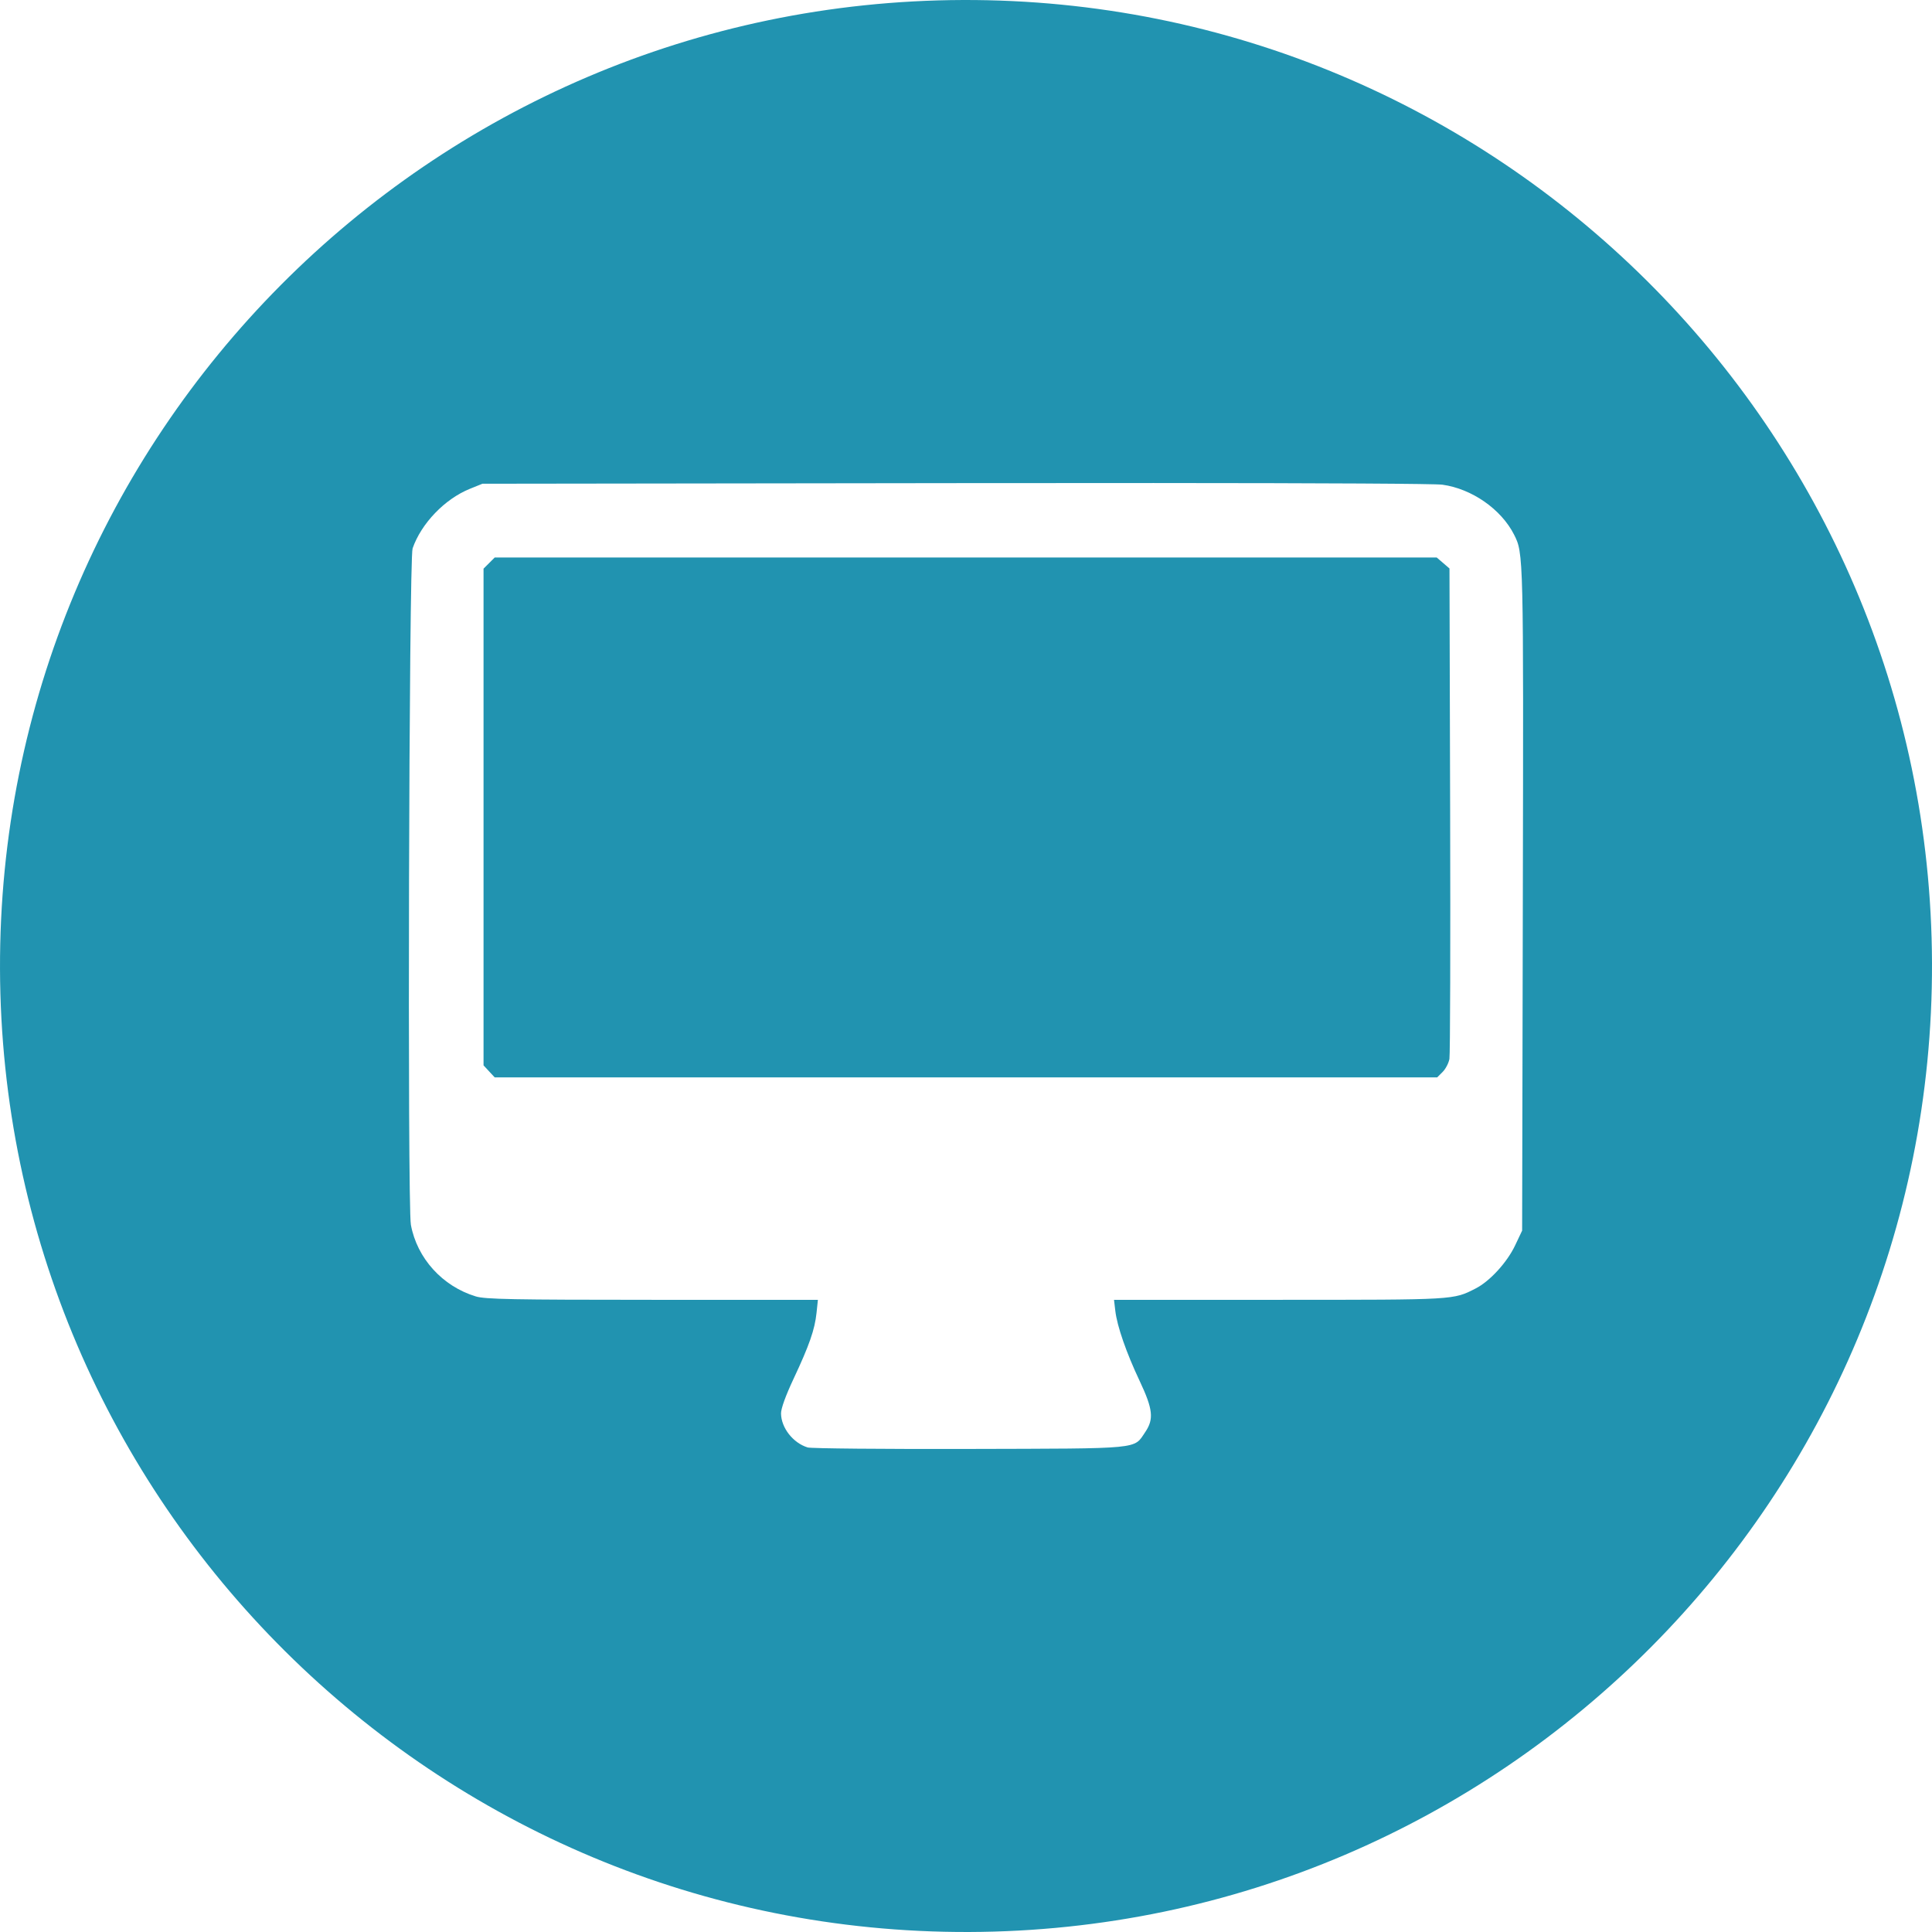
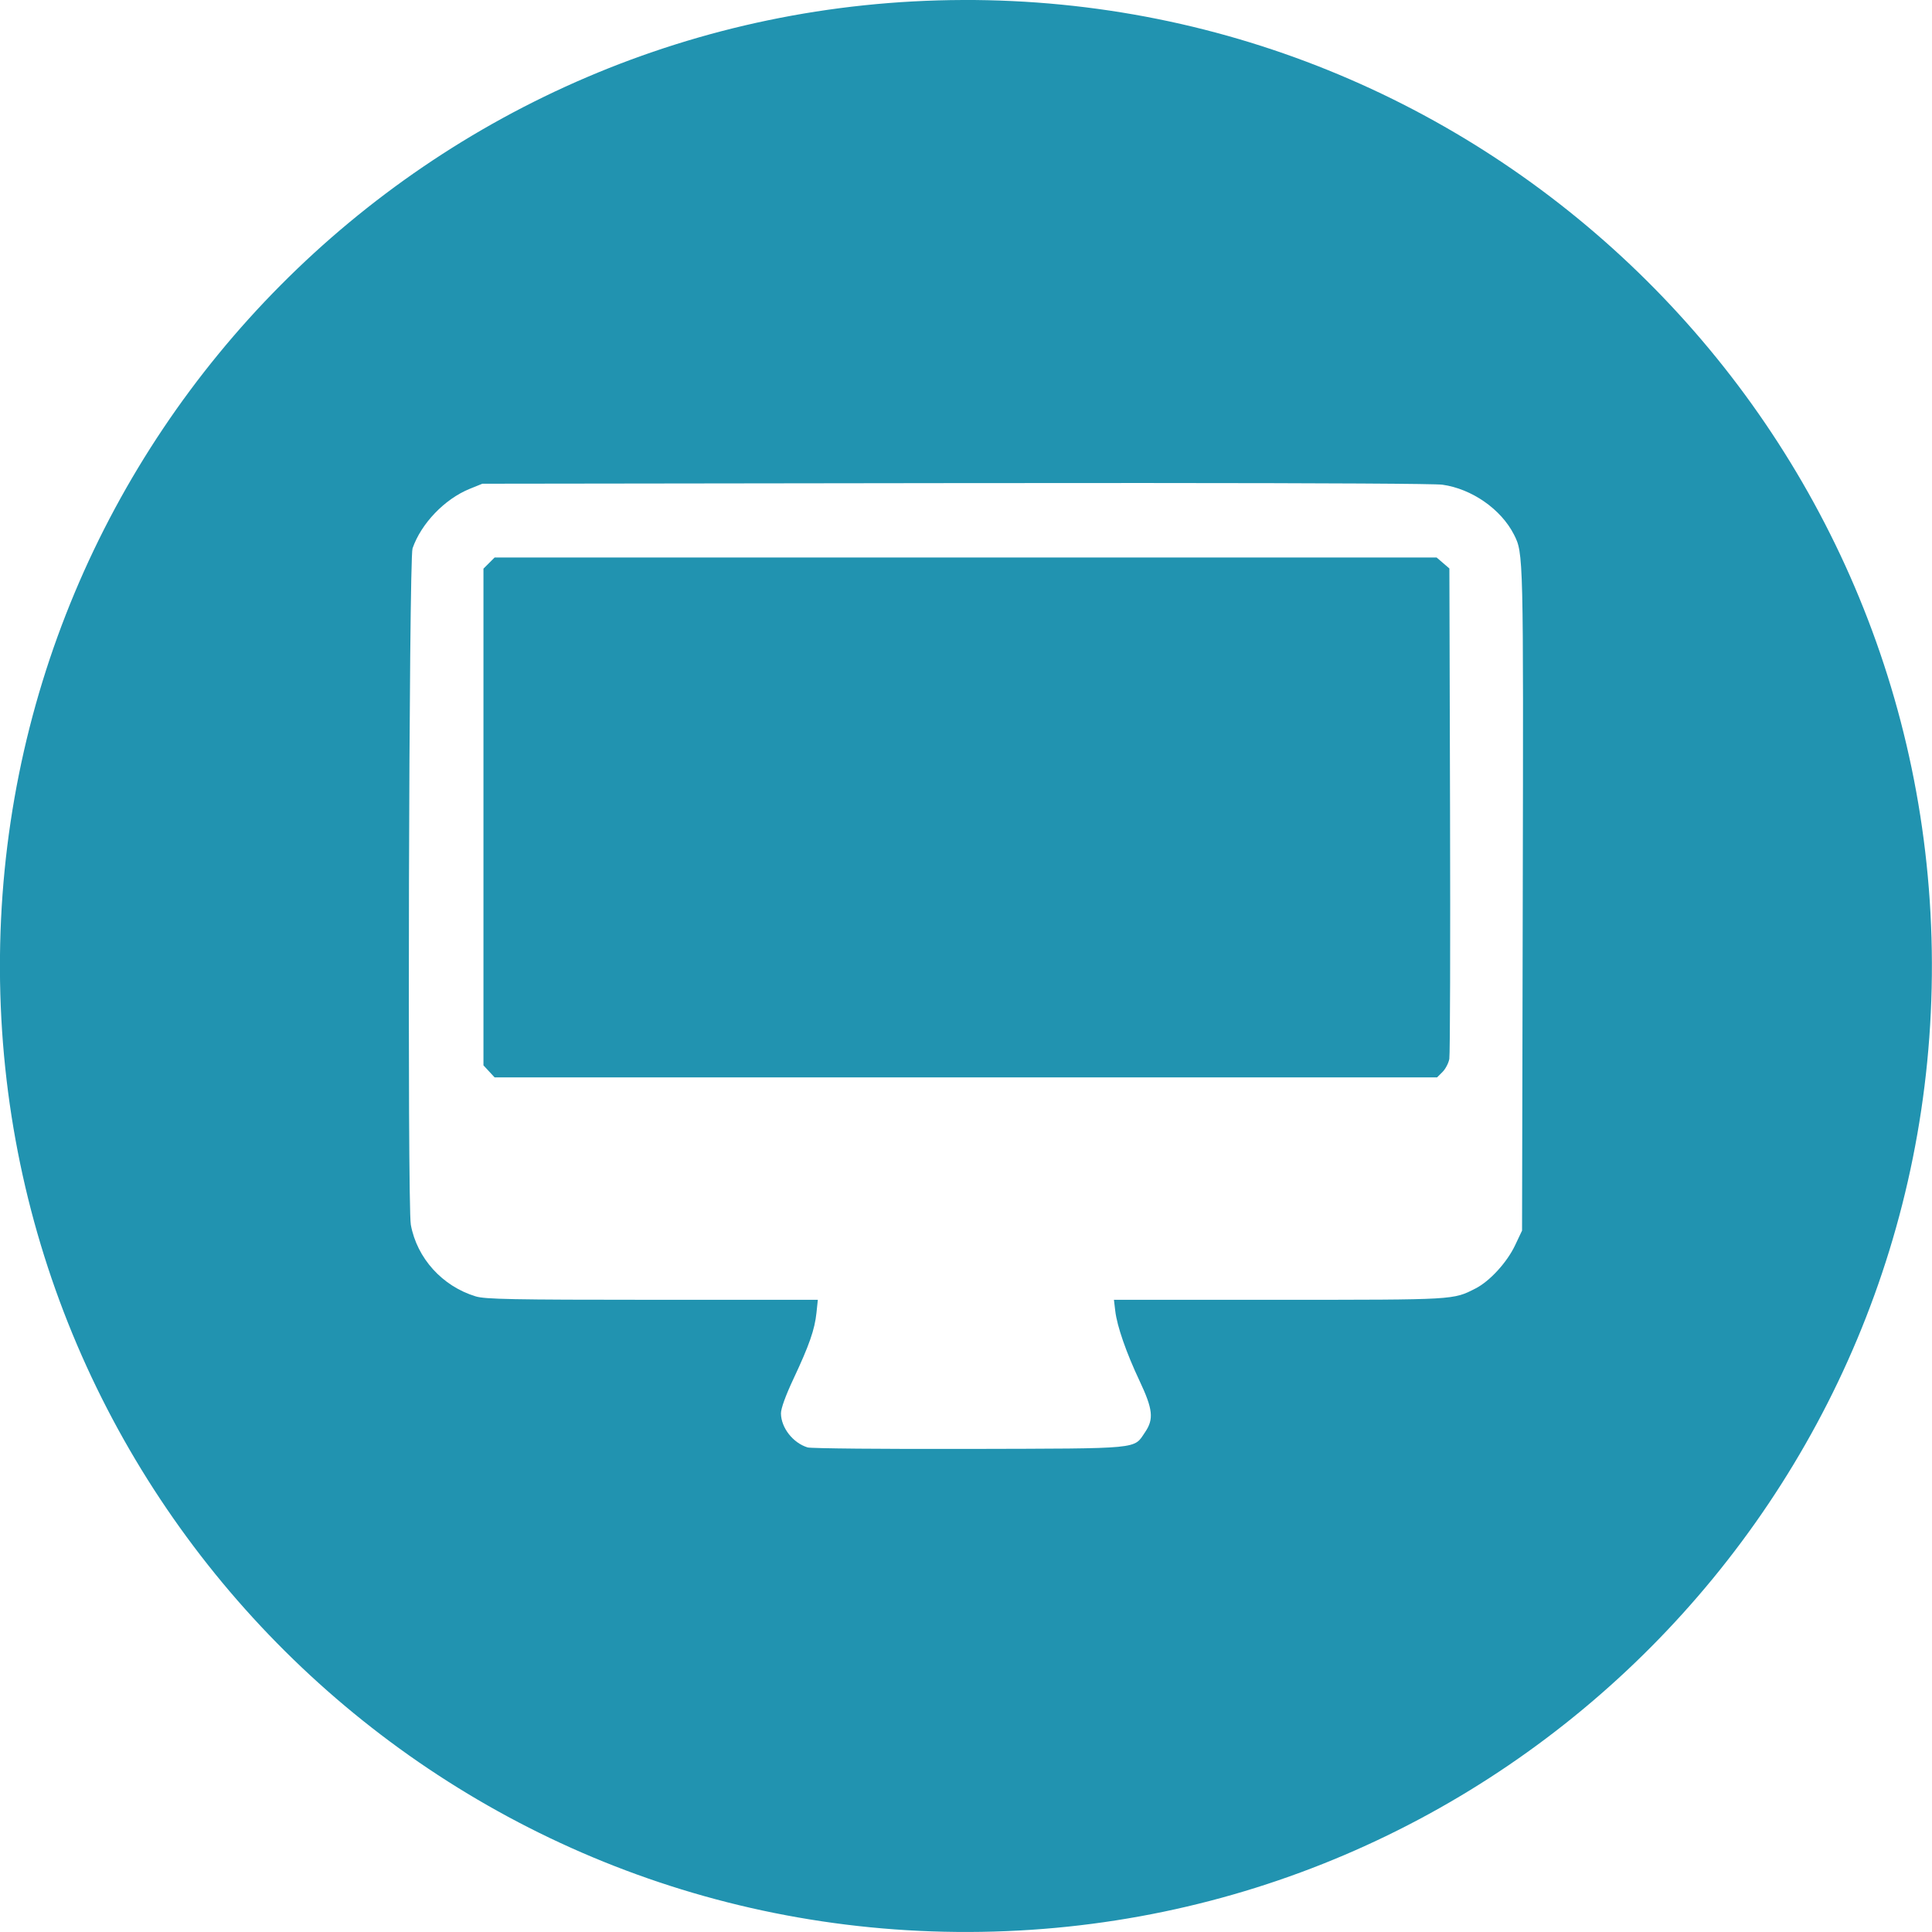
- <svg xmlns="http://www.w3.org/2000/svg" viewBox="0 0 180.14 180.14" version="1.1">
-   <defs id="defs2" />
-   <g transform="translate(737.543,-42.88838)">
-     <g transform="translate(-16.15816,67.23489)">
-       <path style="opacity:1;fill:#2193b0;fill-opacity:1;stroke:none;stroke-width:4.374;stroke-linecap:round;stroke-linejoin:miter;stroke-miterlimit:4;stroke-dasharray:none;stroke-dashoffset:0;stroke-opacity:1" d="m -2448.252,162.1 a 340.421,340.421 0 0 0 -339.31,341.502 340.421,340.421 0 0 0 341.475,339.338 340.421,340.421 0 0 0 339.365,-341.447 v -0.107 A 340.421,340.421 0 0 0 -2448.252,162.1 Z m 66.904,170.217 c 62.031,0.025 99.538,0.234 102.106,0.59 10.354,1.435 20.696,8.637 25.225,17.568 3.357,6.62 3.358,6.709 3.102,128.494 l -0.244,116.801 -2.473,5.213 c -2.844,6.001 -8.915,12.629 -13.898,15.172 -7.961,4.061 -6.852,3.997 -69.141,4.006 l -58.312,0.008 0.465,3.918 c 0.641,5.41 3.869,14.693 8.584,24.689 4.678,9.918 5.058,13.426 1.951,17.998 -4.154,6.113 -0.652,5.777 -61.977,5.936 -30.14,0.078 -55.78,-0.156 -56.979,-0.523 v -0.002 c -5.139,-1.574 -9.327,-6.91 -9.389,-11.967 -0.023,-1.724 1.631,-6.291 4.424,-12.238 5.543,-11.802 7.468,-17.324 8.088,-23.211 l 0.484,-4.6 -58.315,-0.008 c -49.372,-0.008 -58.917,-0.191 -62.246,-1.201 -11.761,-3.568 -20.698,-13.429 -22.875,-25.242 -1.259,-6.831 -0.682,-234.652 0.604,-238.359 3.046,-8.788 11.337,-17.418 20.17,-20.994 l 4.434,-1.795 166.393,-0.215 c 25.741,-0.033 49.143,-0.045 69.82,-0.037 z m -231.887,26.252 -1.963,1.963 -1.965,1.963 v 87.52 87.52 l 1.963,2.117 1.961,2.117 h 166.076 166.074 l 1.91,-1.91 c 1.051,-1.051 2.129,-3.12 2.397,-4.6 0.267,-1.479 0.38,-40.972 0.252,-87.76 l -0.232,-85.07 -2.244,-1.93 -2.244,-1.93 h -165.992 z" transform="matrix(0.2645833,0,0,0.2645833,16.15816,-67.23489)" />
+ <svg xmlns="http://www.w3.org/2000/svg" version="1.1" viewBox="0 0 180.14 180.14">
+   <g transform="translate(737.54 -42.888)">
+     <g transform="translate(-16.158 67.235)">
+       <path transform="matrix(.26458 0 0 .26458 16.158 -67.235)" d="m-2448.3 162.1a340.42 340.42 0 0 0-339.31 341.5 340.42 340.42 0 0 0 341.47 339.34 340.42 340.42 0 0 0 339.37-341.45v-0.107a340.42 340.42 0 0 0-341.53-339.29zm66.904 170.22c62.031 0.025 99.538 0.234 102.11 0.59 10.354 1.435 20.696 8.637 25.225 17.568 3.357 6.62 3.358 6.71 3.102 128.49l-0.244 116.8-2.473 5.213c-2.844 6.001-8.915 12.629-13.898 15.172-7.961 4.061-6.852 3.997-69.141 4.006l-58.312 8e-3 0.465 3.918c0.641 5.41 3.869 14.693 8.584 24.689 4.678 9.918 5.058 13.426 1.951 17.998-4.154 6.113-0.652 5.777-61.976 5.936-30.14 0.078-55.78-0.156-56.979-0.523v-2e-3c-5.139-1.574-9.327-6.91-9.389-11.967-0.023-1.724 1.631-6.291 4.424-12.238 5.543-11.802 7.468-17.324 8.088-23.211l0.484-4.6-58.314-8e-3c-49.372-8e-3 -58.917-0.191-62.246-1.201-11.761-3.568-20.698-13.429-22.875-25.242-1.259-6.831-0.682-234.65 0.604-238.36 3.046-8.788 11.337-17.418 20.17-20.994l4.434-1.795 166.39-0.215c25.741-0.033 49.143-0.045 69.82-0.037zm-231.89 26.252-1.963 1.963-1.965 1.963v175.04l1.963 2.117 1.961 2.117h332.15l1.91-1.91c1.051-1.051 2.129-3.12 2.397-4.6 0.267-1.479 0.38-40.972 0.252-87.76l-0.232-85.07-2.244-1.93-2.244-1.93h-165.99z" fill="#2193b0" />
    </g>
  </g>
</svg>
